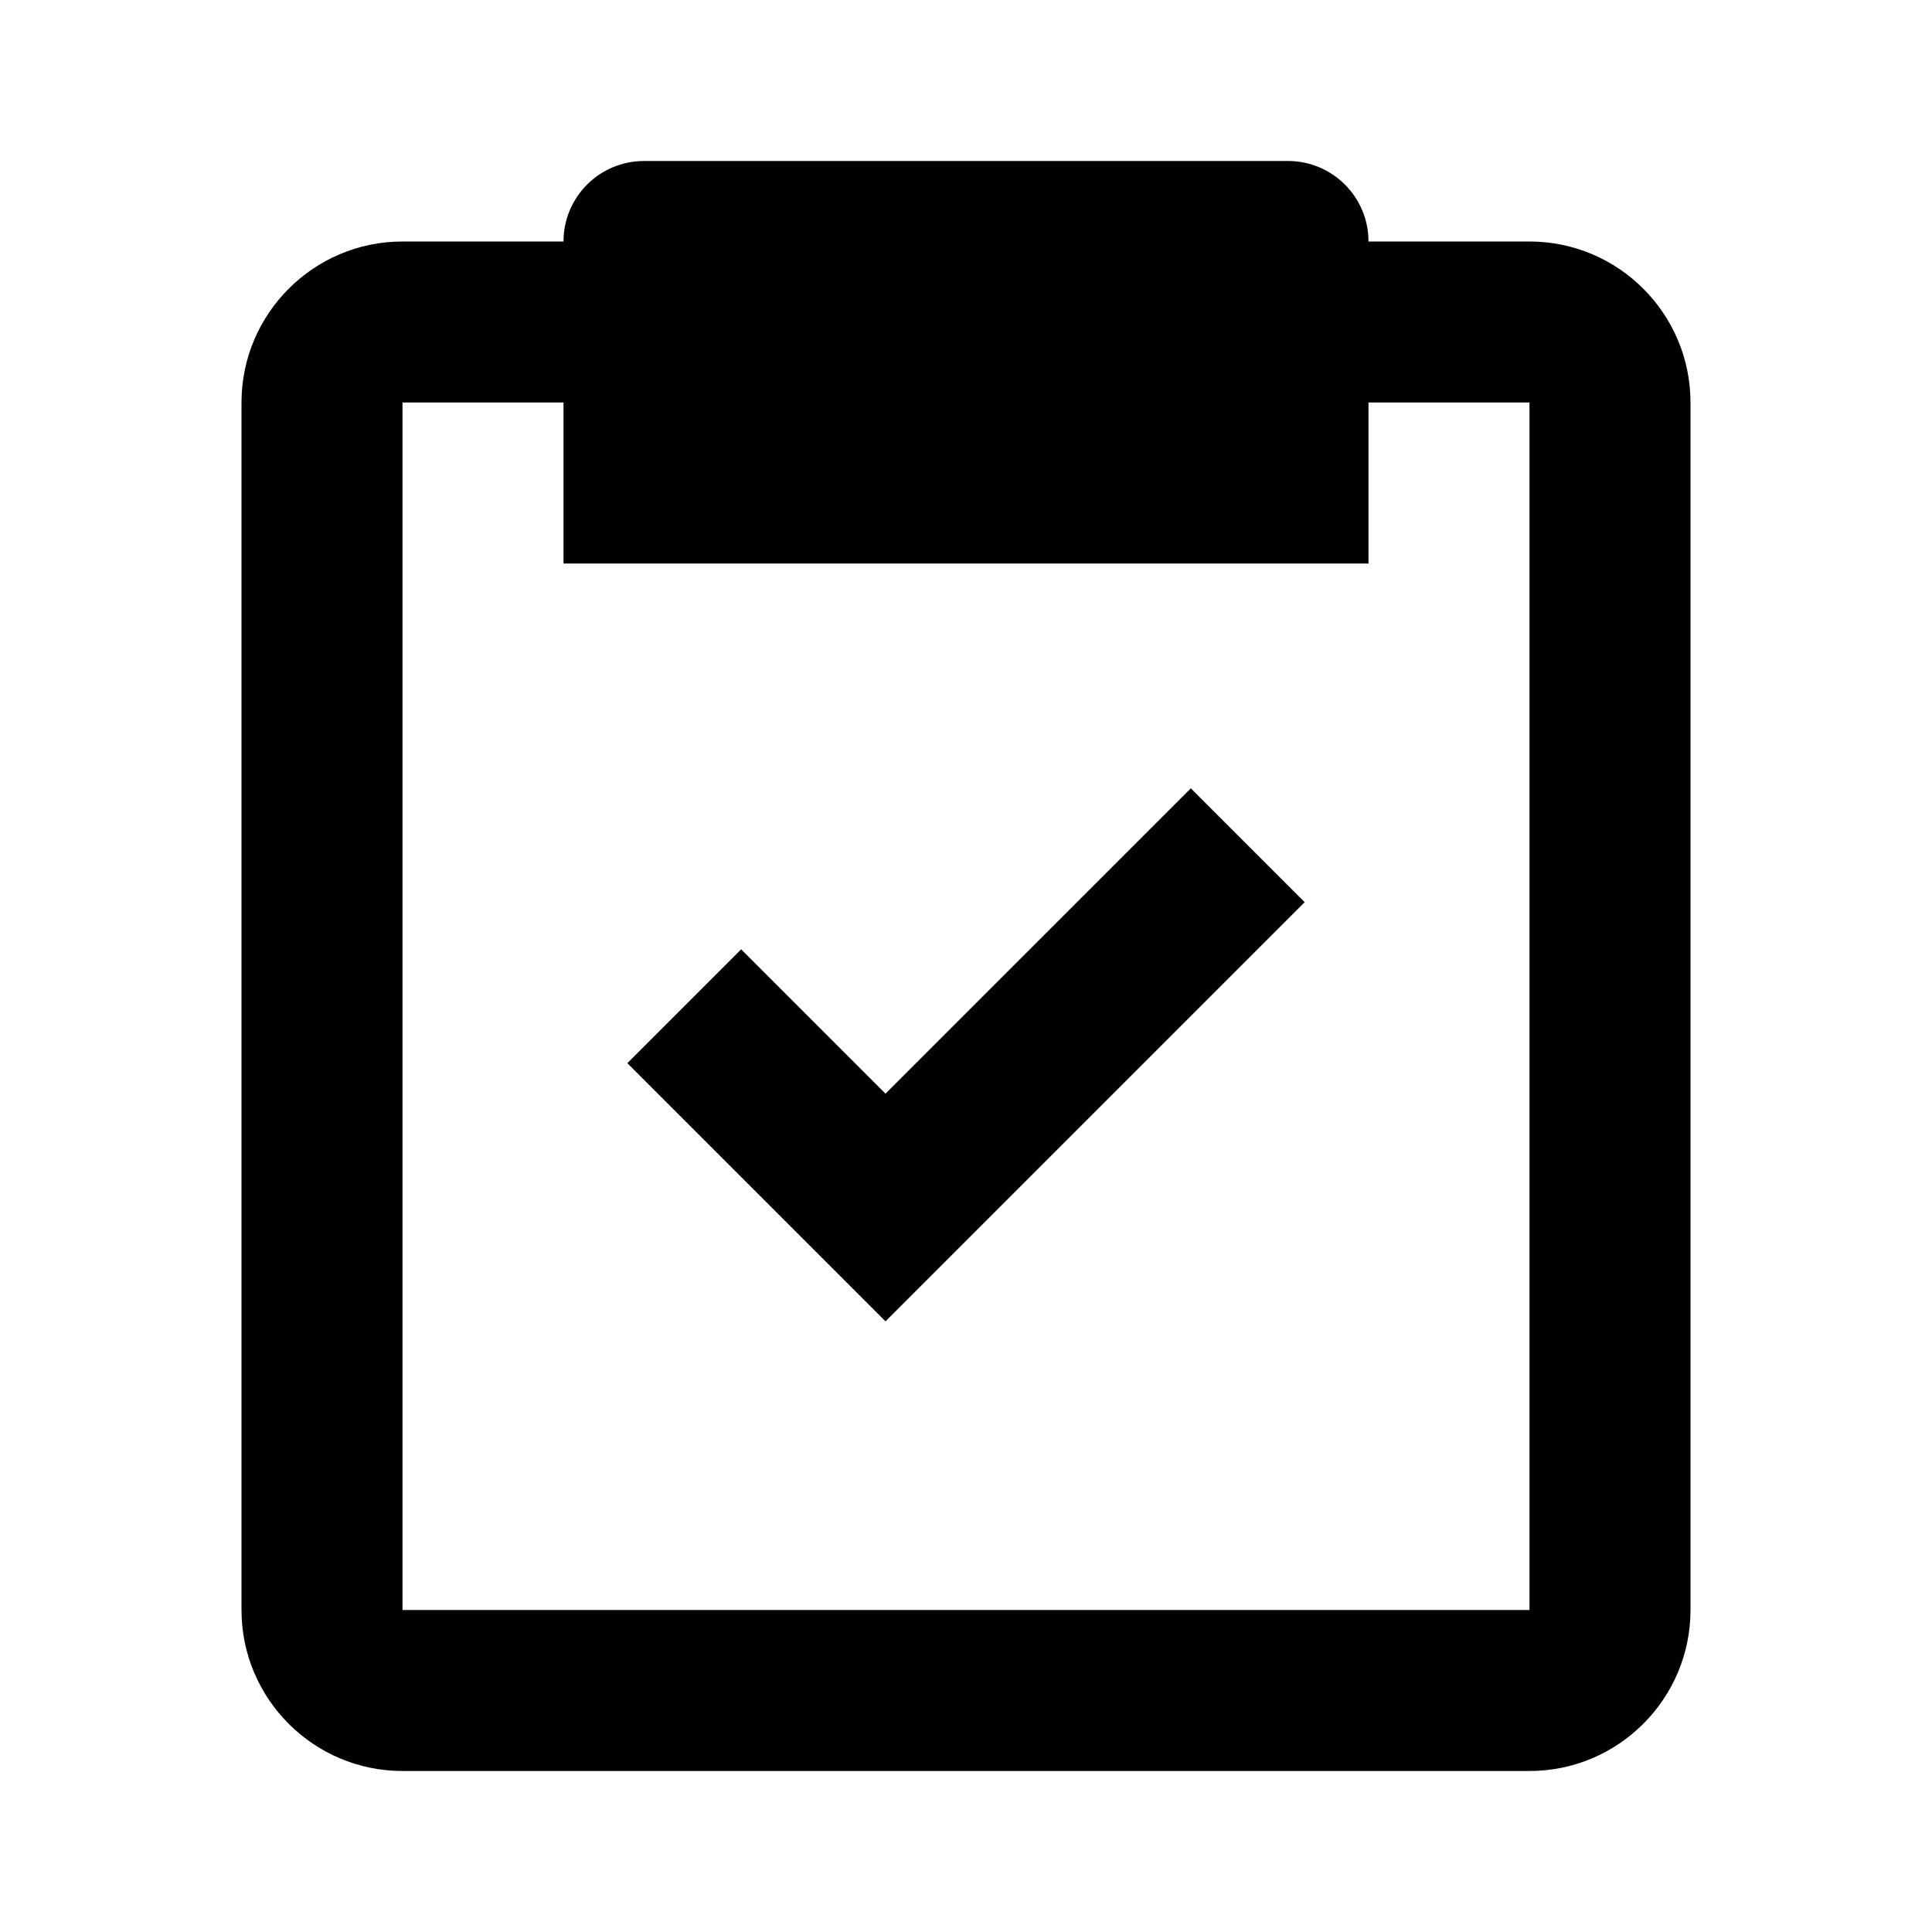
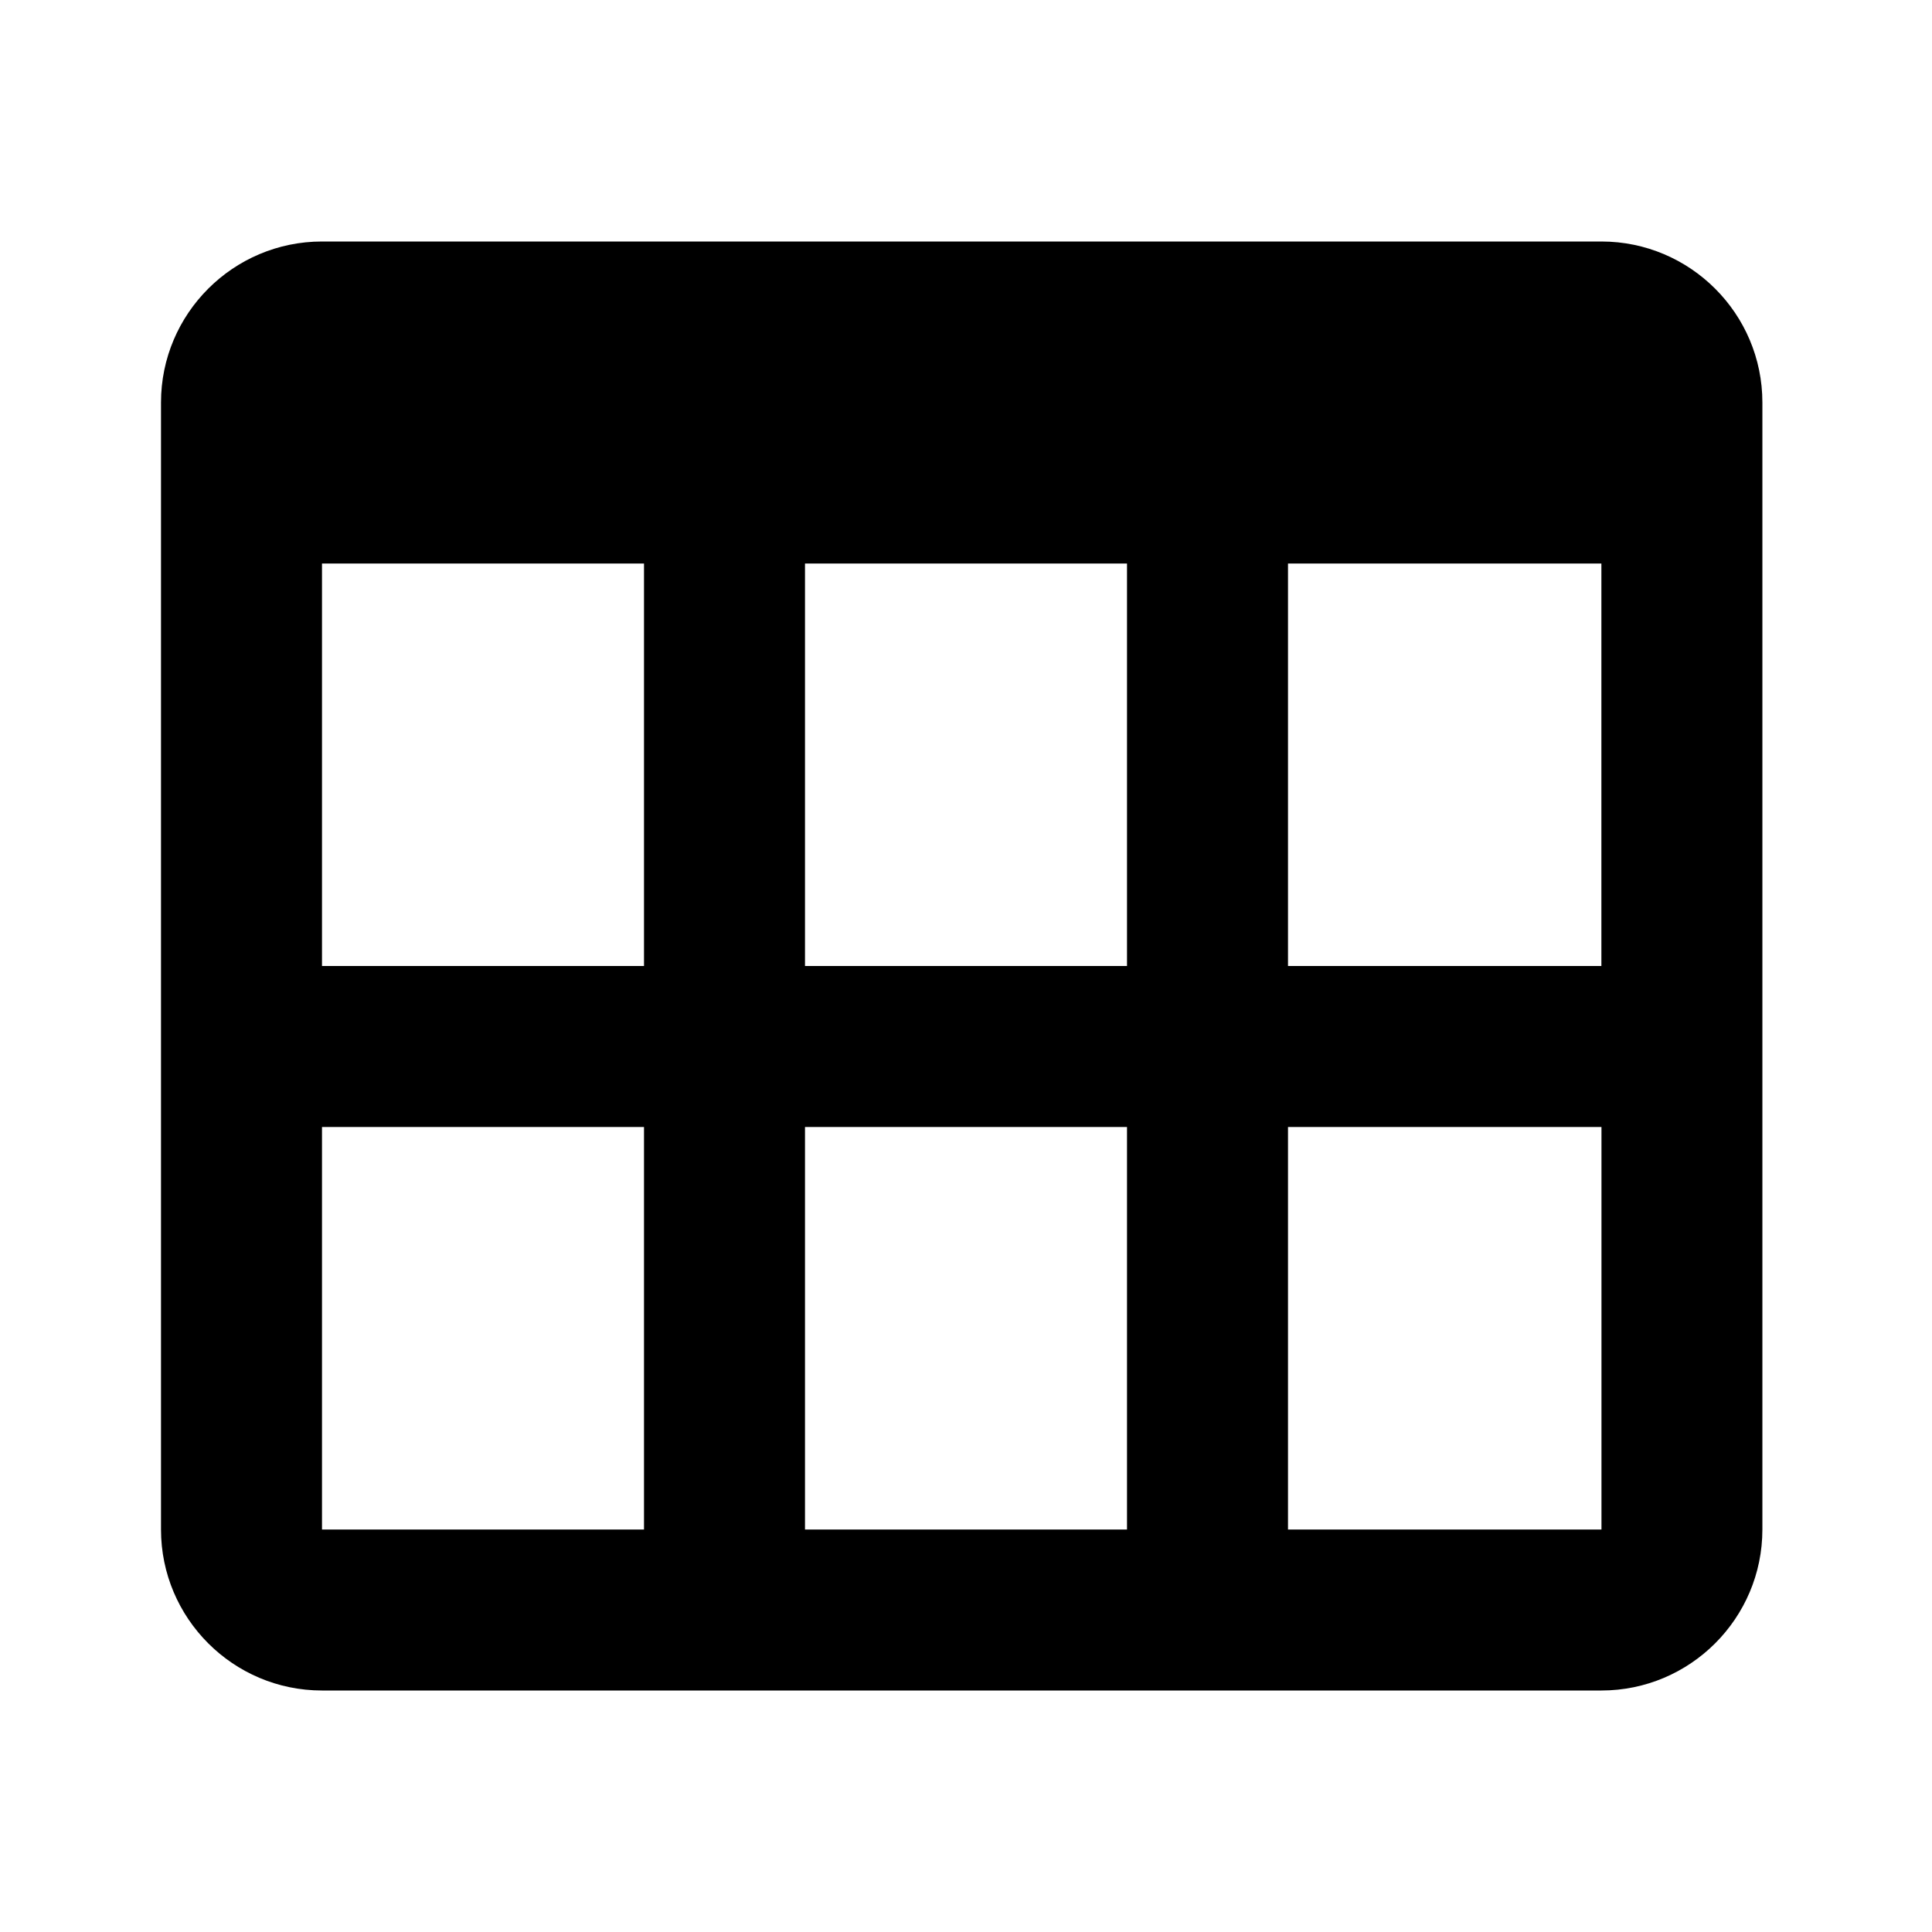
<svg xmlns="http://www.w3.org/2000/svg" width="24" height="24" viewBox="0 0 24 24" style="fill: rgba(0, 0, 0, 1);transform: ;msFilter:;">
-   <path d="M5 22h14c1.103 0 2-.897 2-2V5c0-1.103-.897-2-2-2h-2a1 1 0 0 0-1-1H8a1 1 0 0 0-1 1H5c-1.103 0-2 .897-2 2v15c0 1.103.897 2 2 2zM5 5h2v2h10V5h2v15H5V5z" />
-   <path d="m11 13.586-1.793-1.793-1.414 1.414L11 16.414l5.207-5.207-1.414-1.414z" />
+   <path d="M4 21h15.893c1.103 0 2-.897 2-2V5c0-1.103-.897-2-2-2H4c-1.103 0-2 .897-2 2v14c0 1.103.897 2 2 2zm0-2v-5h4v5H4zM14 7v5h-4V7h4zM8 7v5H4V7h4zm2 12v-5h4v5h-4zm6 0v-5h3.894v5H16zm3.893-7H16V7h3.893v5z" />
</svg>
